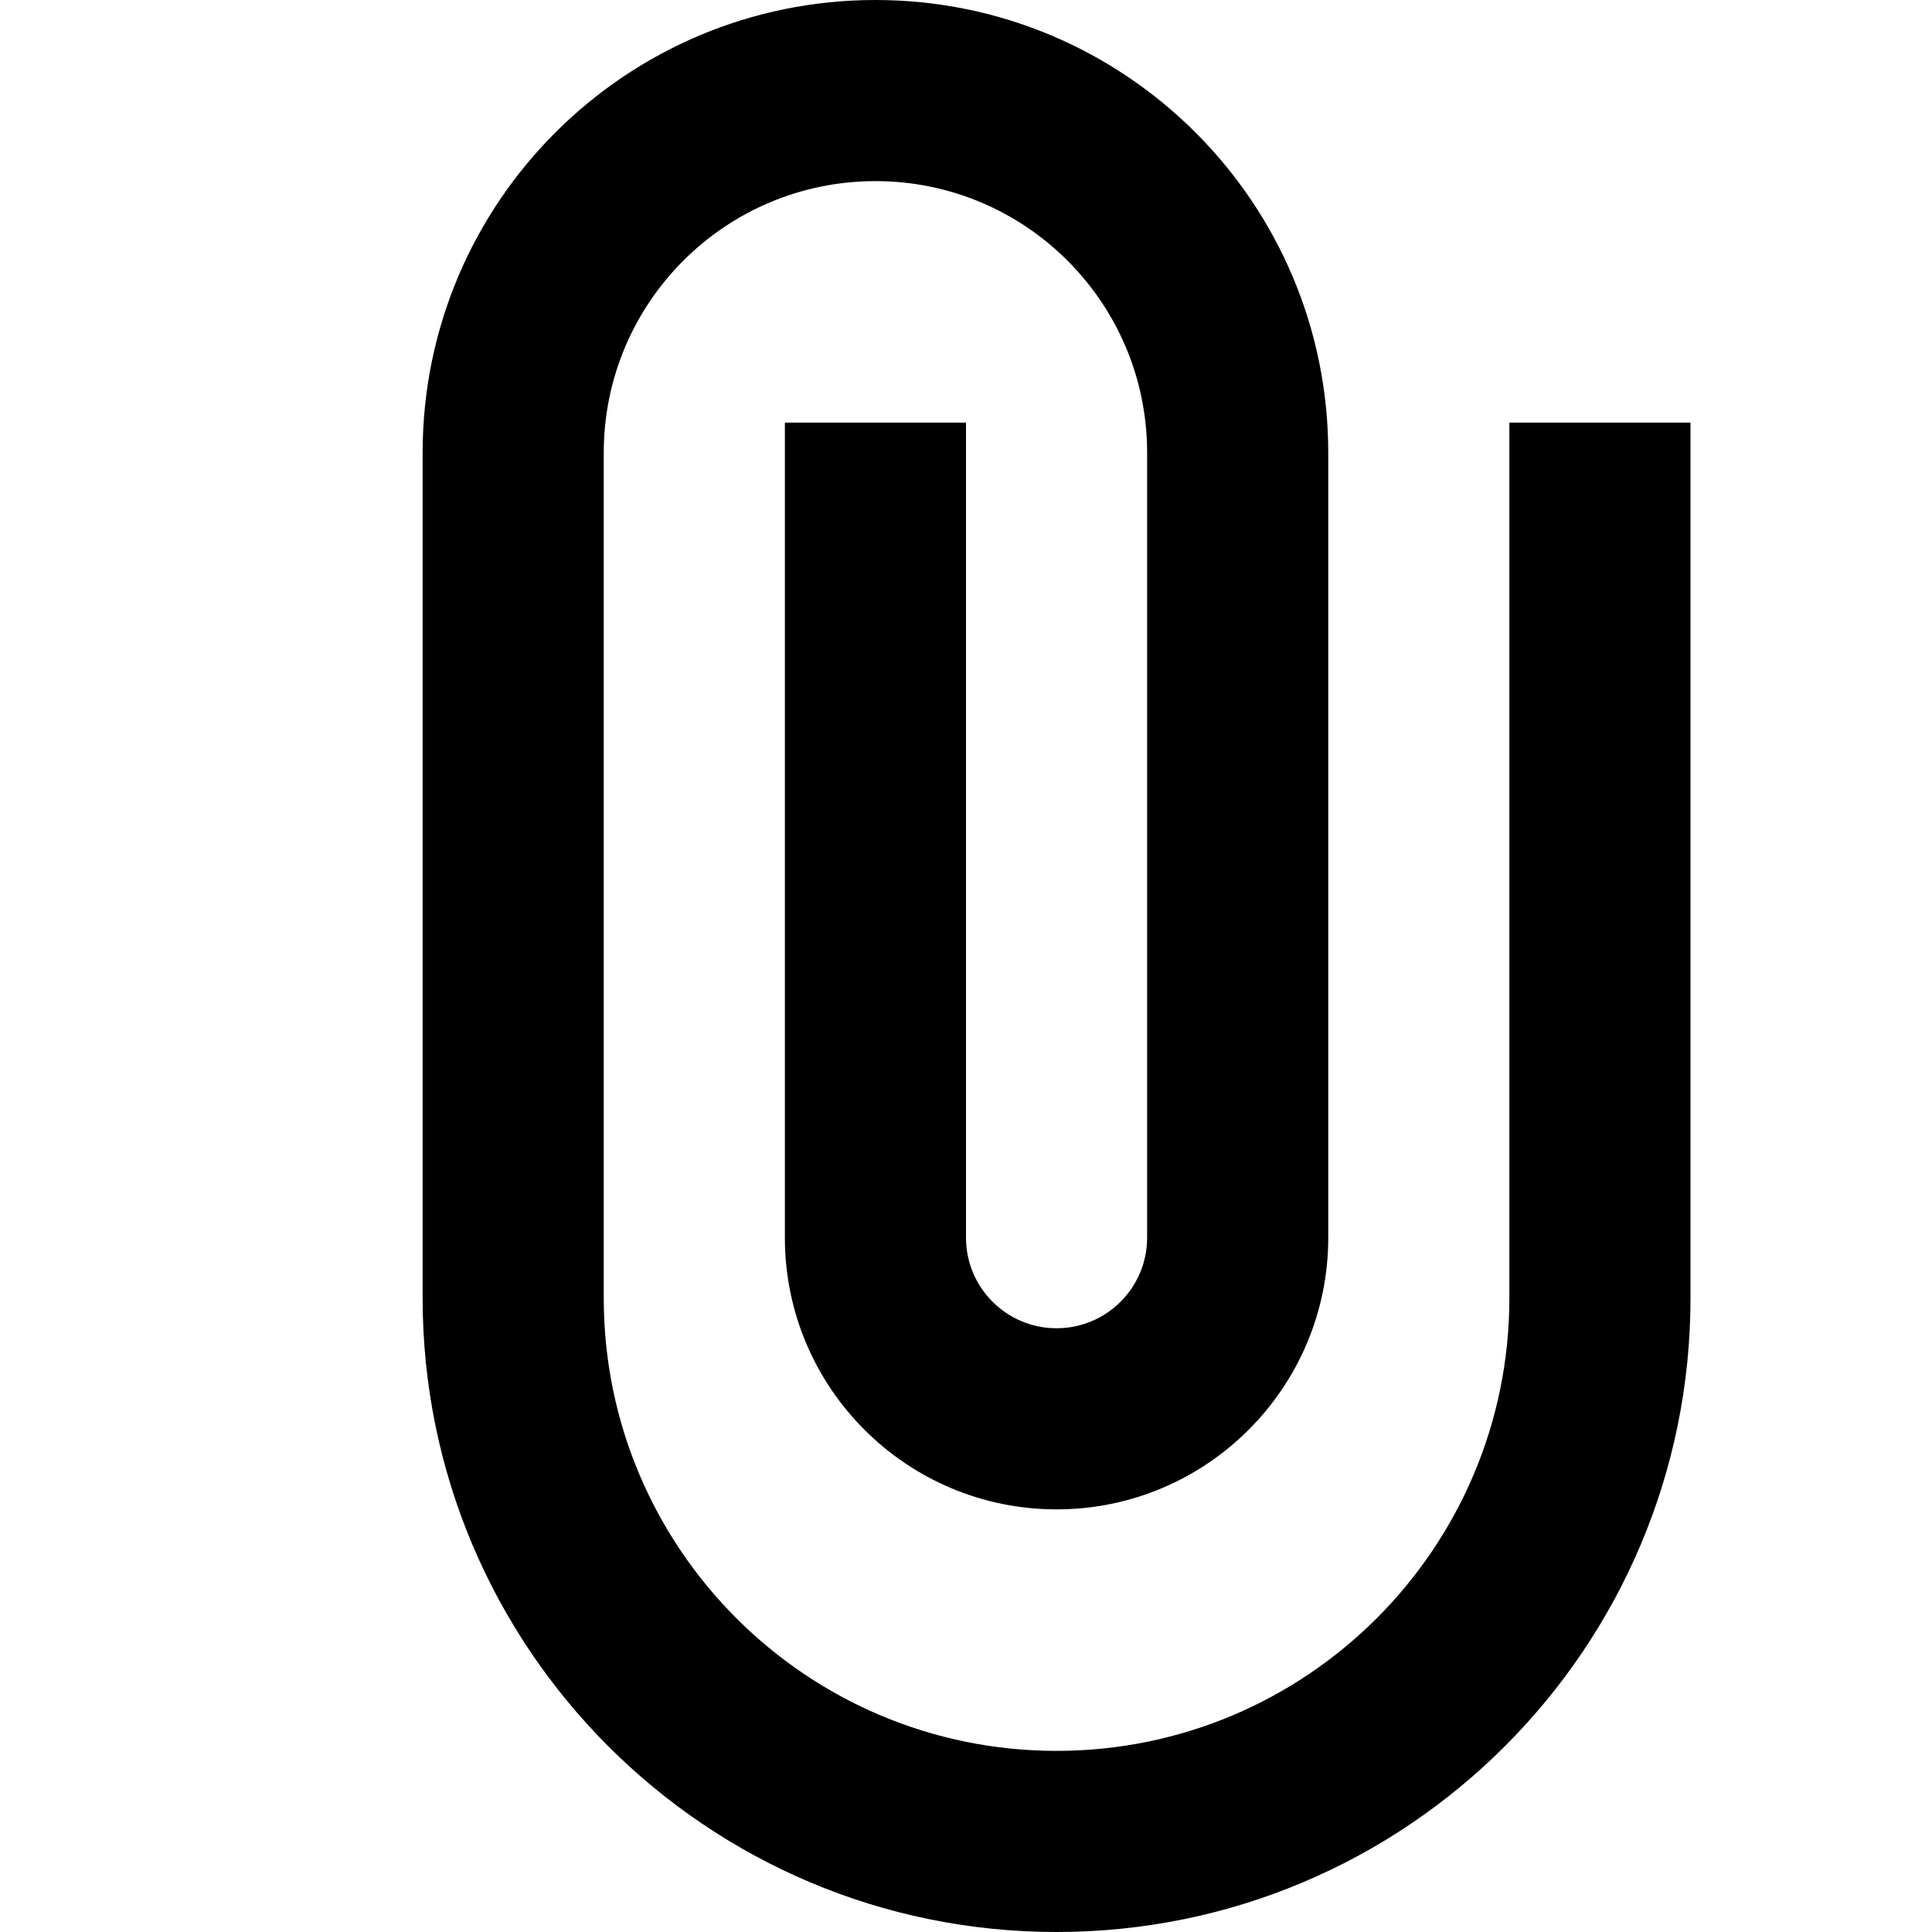
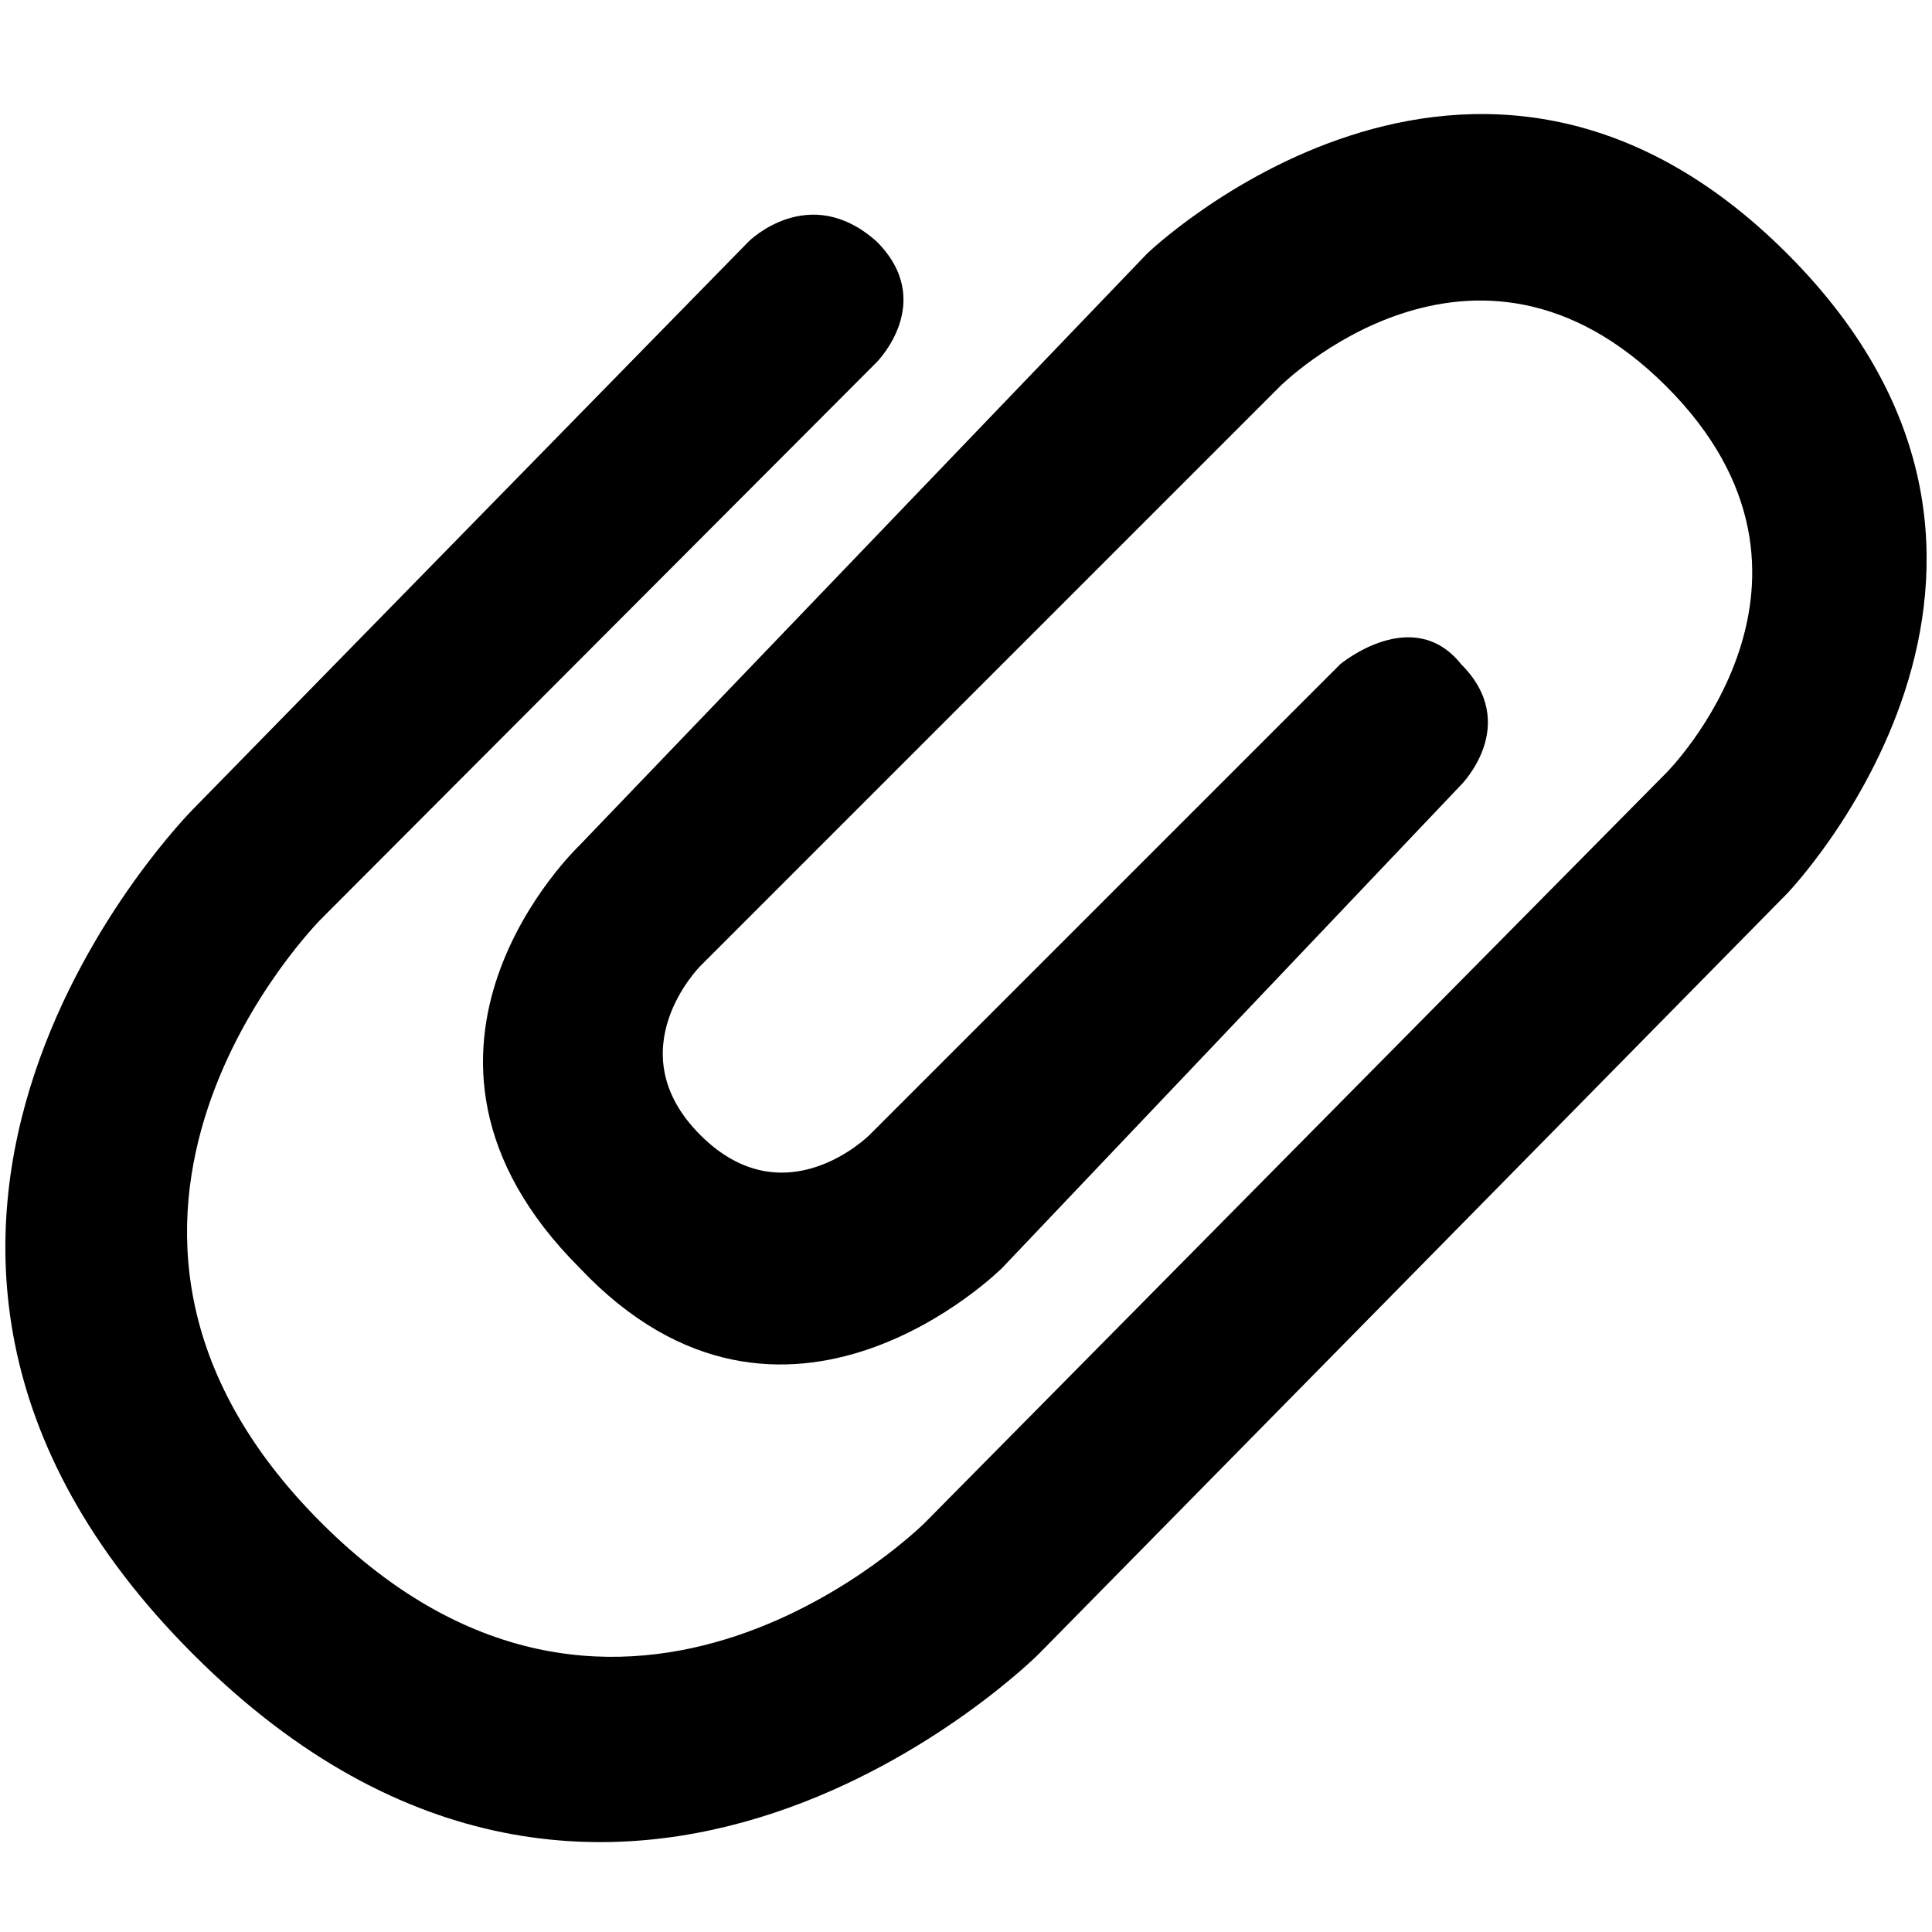
- <svg xmlns="http://www.w3.org/2000/svg" width="16" height="16" viewBox="0 0 16 16" fill="none">
-   <path d="M3.5 3.75C3.5 1.679 5.179 0 7.25 0C9.321 0 11 1.679 11 3.75V10.25C11 11.492 9.992 12.5 8.75 12.5C7.508 12.5 6.5 11.492 6.5 10.25V3.5H8V10.25C8 10.664 8.336 11 8.75 11C9.164 11 9.5 10.664 9.5 10.25V3.75C9.5 2.507 8.493 1.5 7.25 1.5C6.007 1.5 5 2.507 5 3.75V10.75C5 12.821 6.679 14.5 8.75 14.5C10.821 14.5 12.5 12.821 12.5 10.75V3.5H14V10.75C14 13.649 11.649 16 8.75 16C5.851 16 3.5 13.649 3.5 10.75V3.75Z" fill="black" />
+ <svg xmlns="http://www.w3.org/2000/svg" height="16" width="16">
+   <path d="M6.2 2s.5-.5 1.06 0c.5.5 0 1 0 1l-4.6 4.61s-2.5 2.5 0 5 5 0 5 0L13.8 6.4s1.6-1.6 0-3.2-3.2 0-3.2 0L5.8 8s-.7.7 0 1.4 1.4 0 1.4 0l3.9-3.9s.6-.5 1 0c.5.5 0 1 0 1l-3.8 4s-1.8 1.8-3.5 0C3 8.7 4.8 7 4.8 7l4.7-4.9s2.7-2.6 5.3 0c2.6 2.6 0 5.3 0 5.3l-6.2 6.3s-3.5 3.5-7 0 0-7 0-7z" />
</svg>
